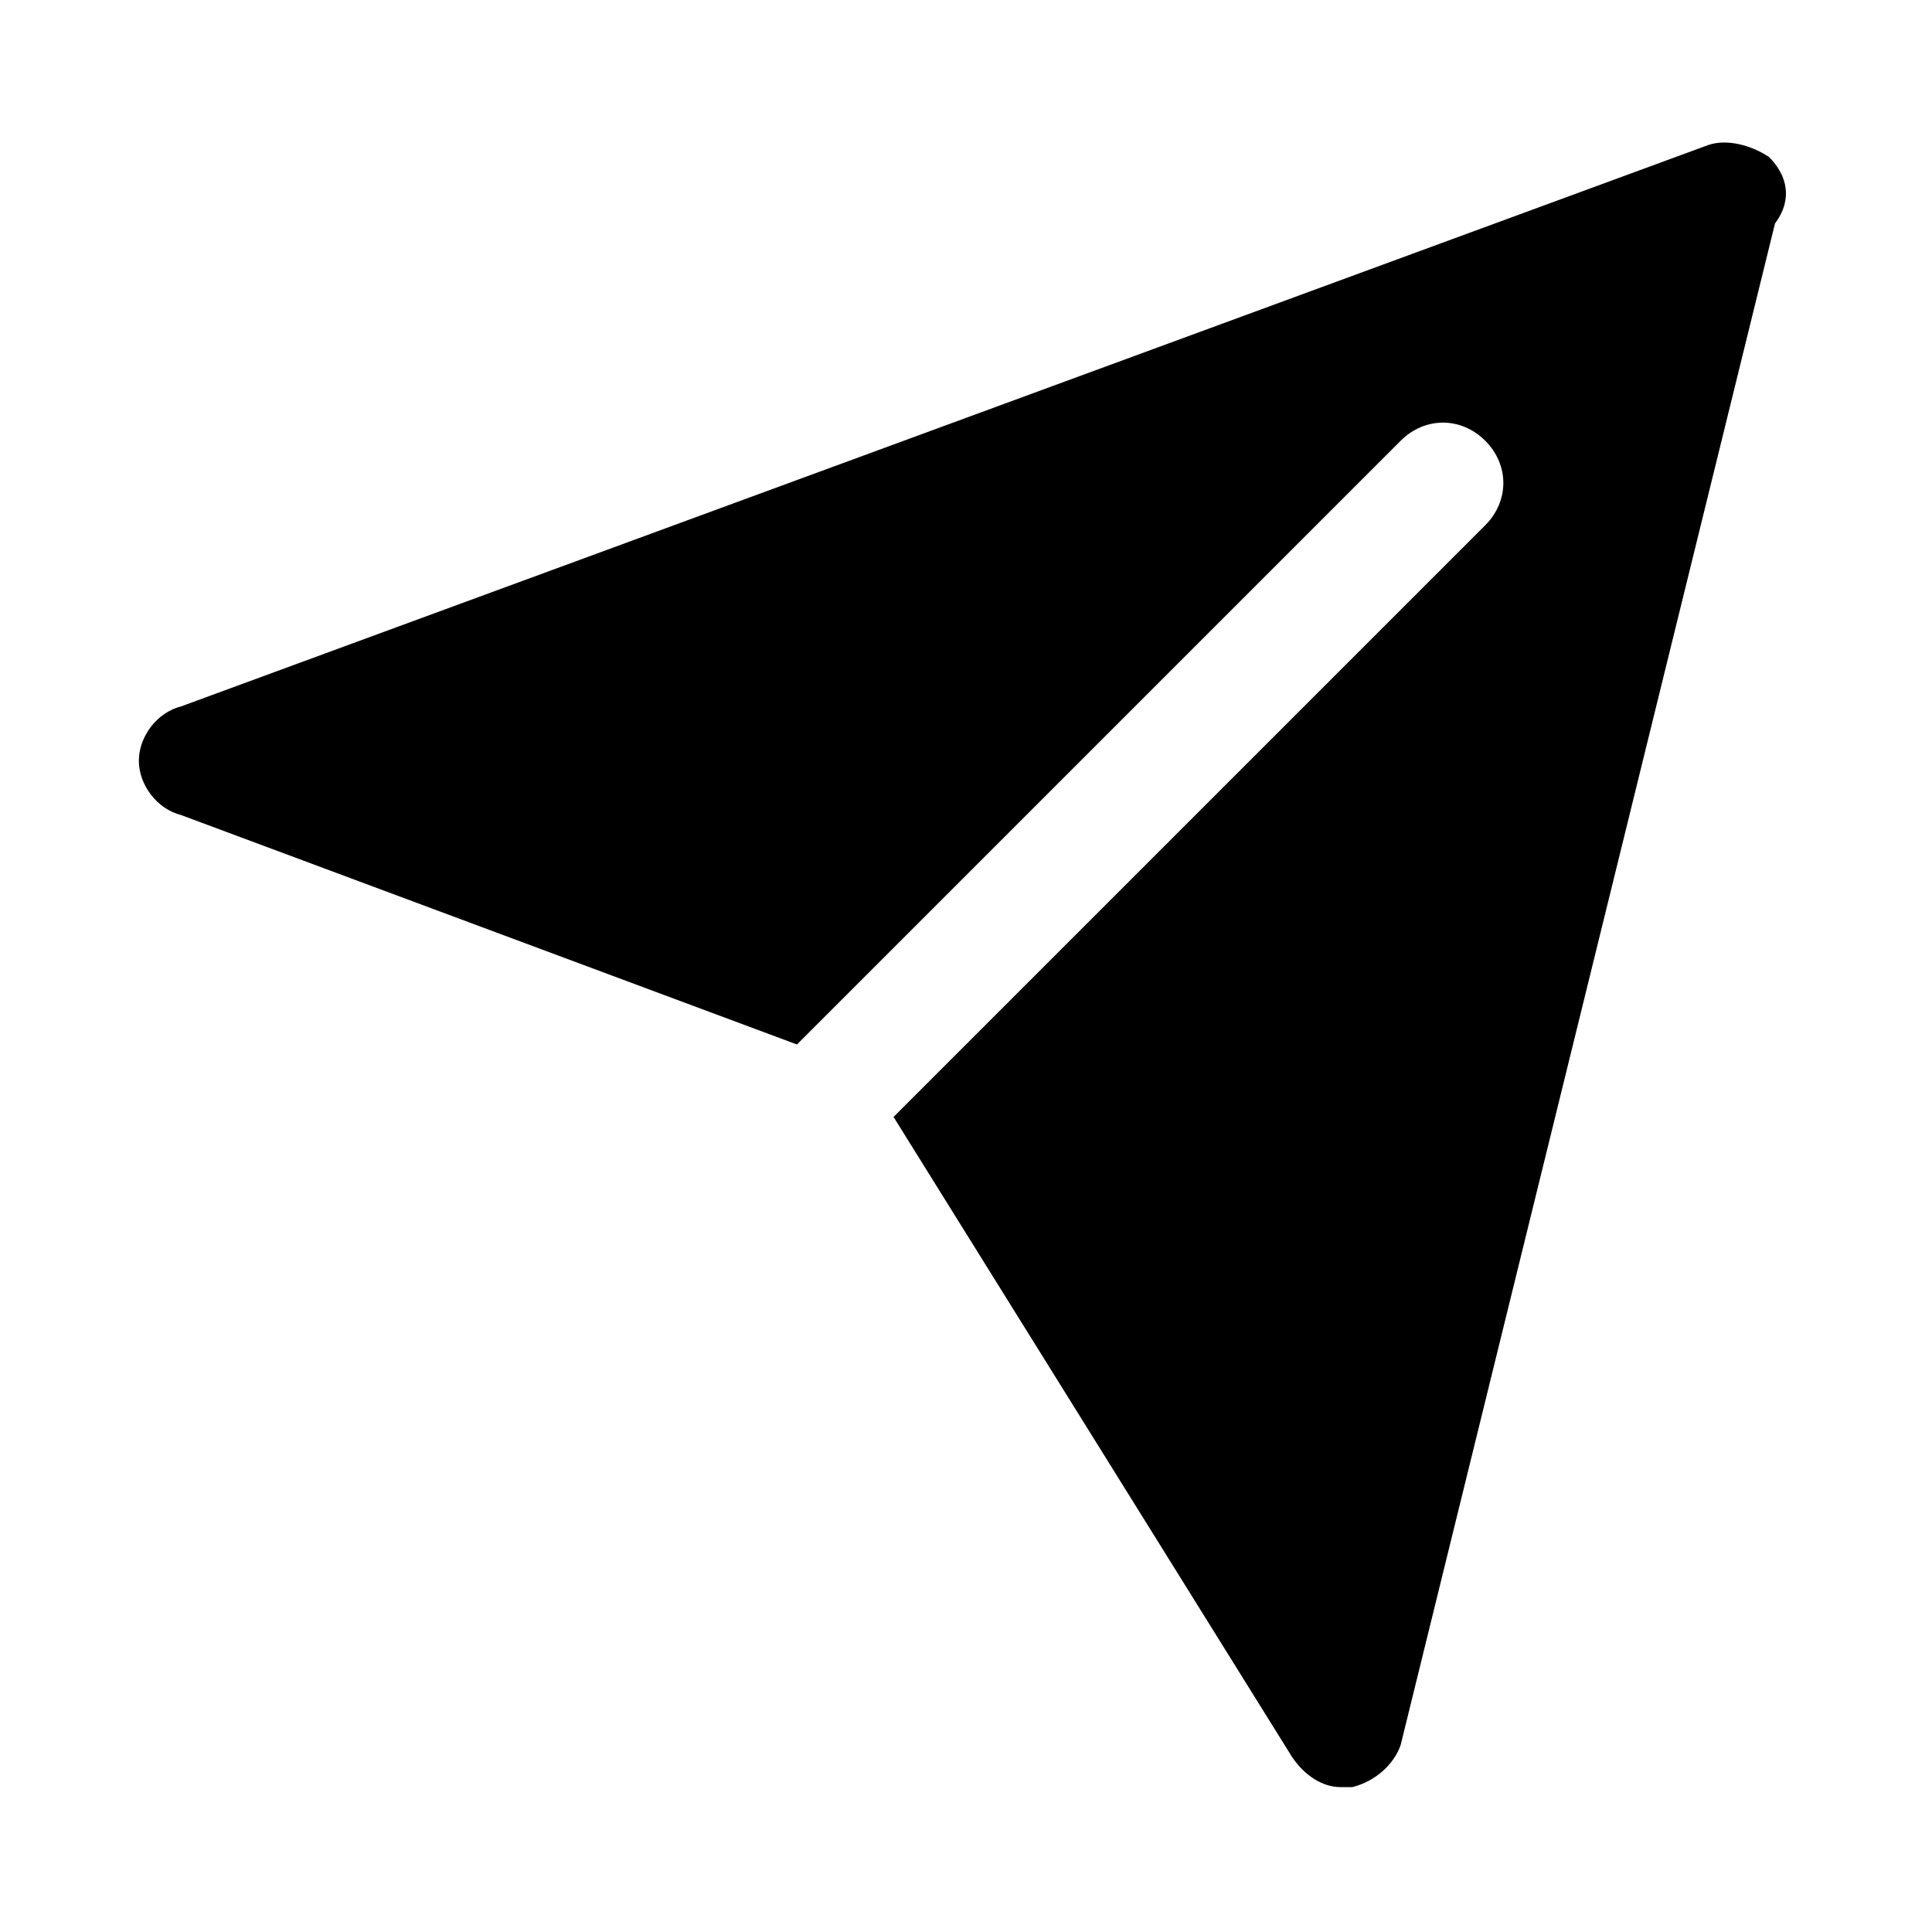
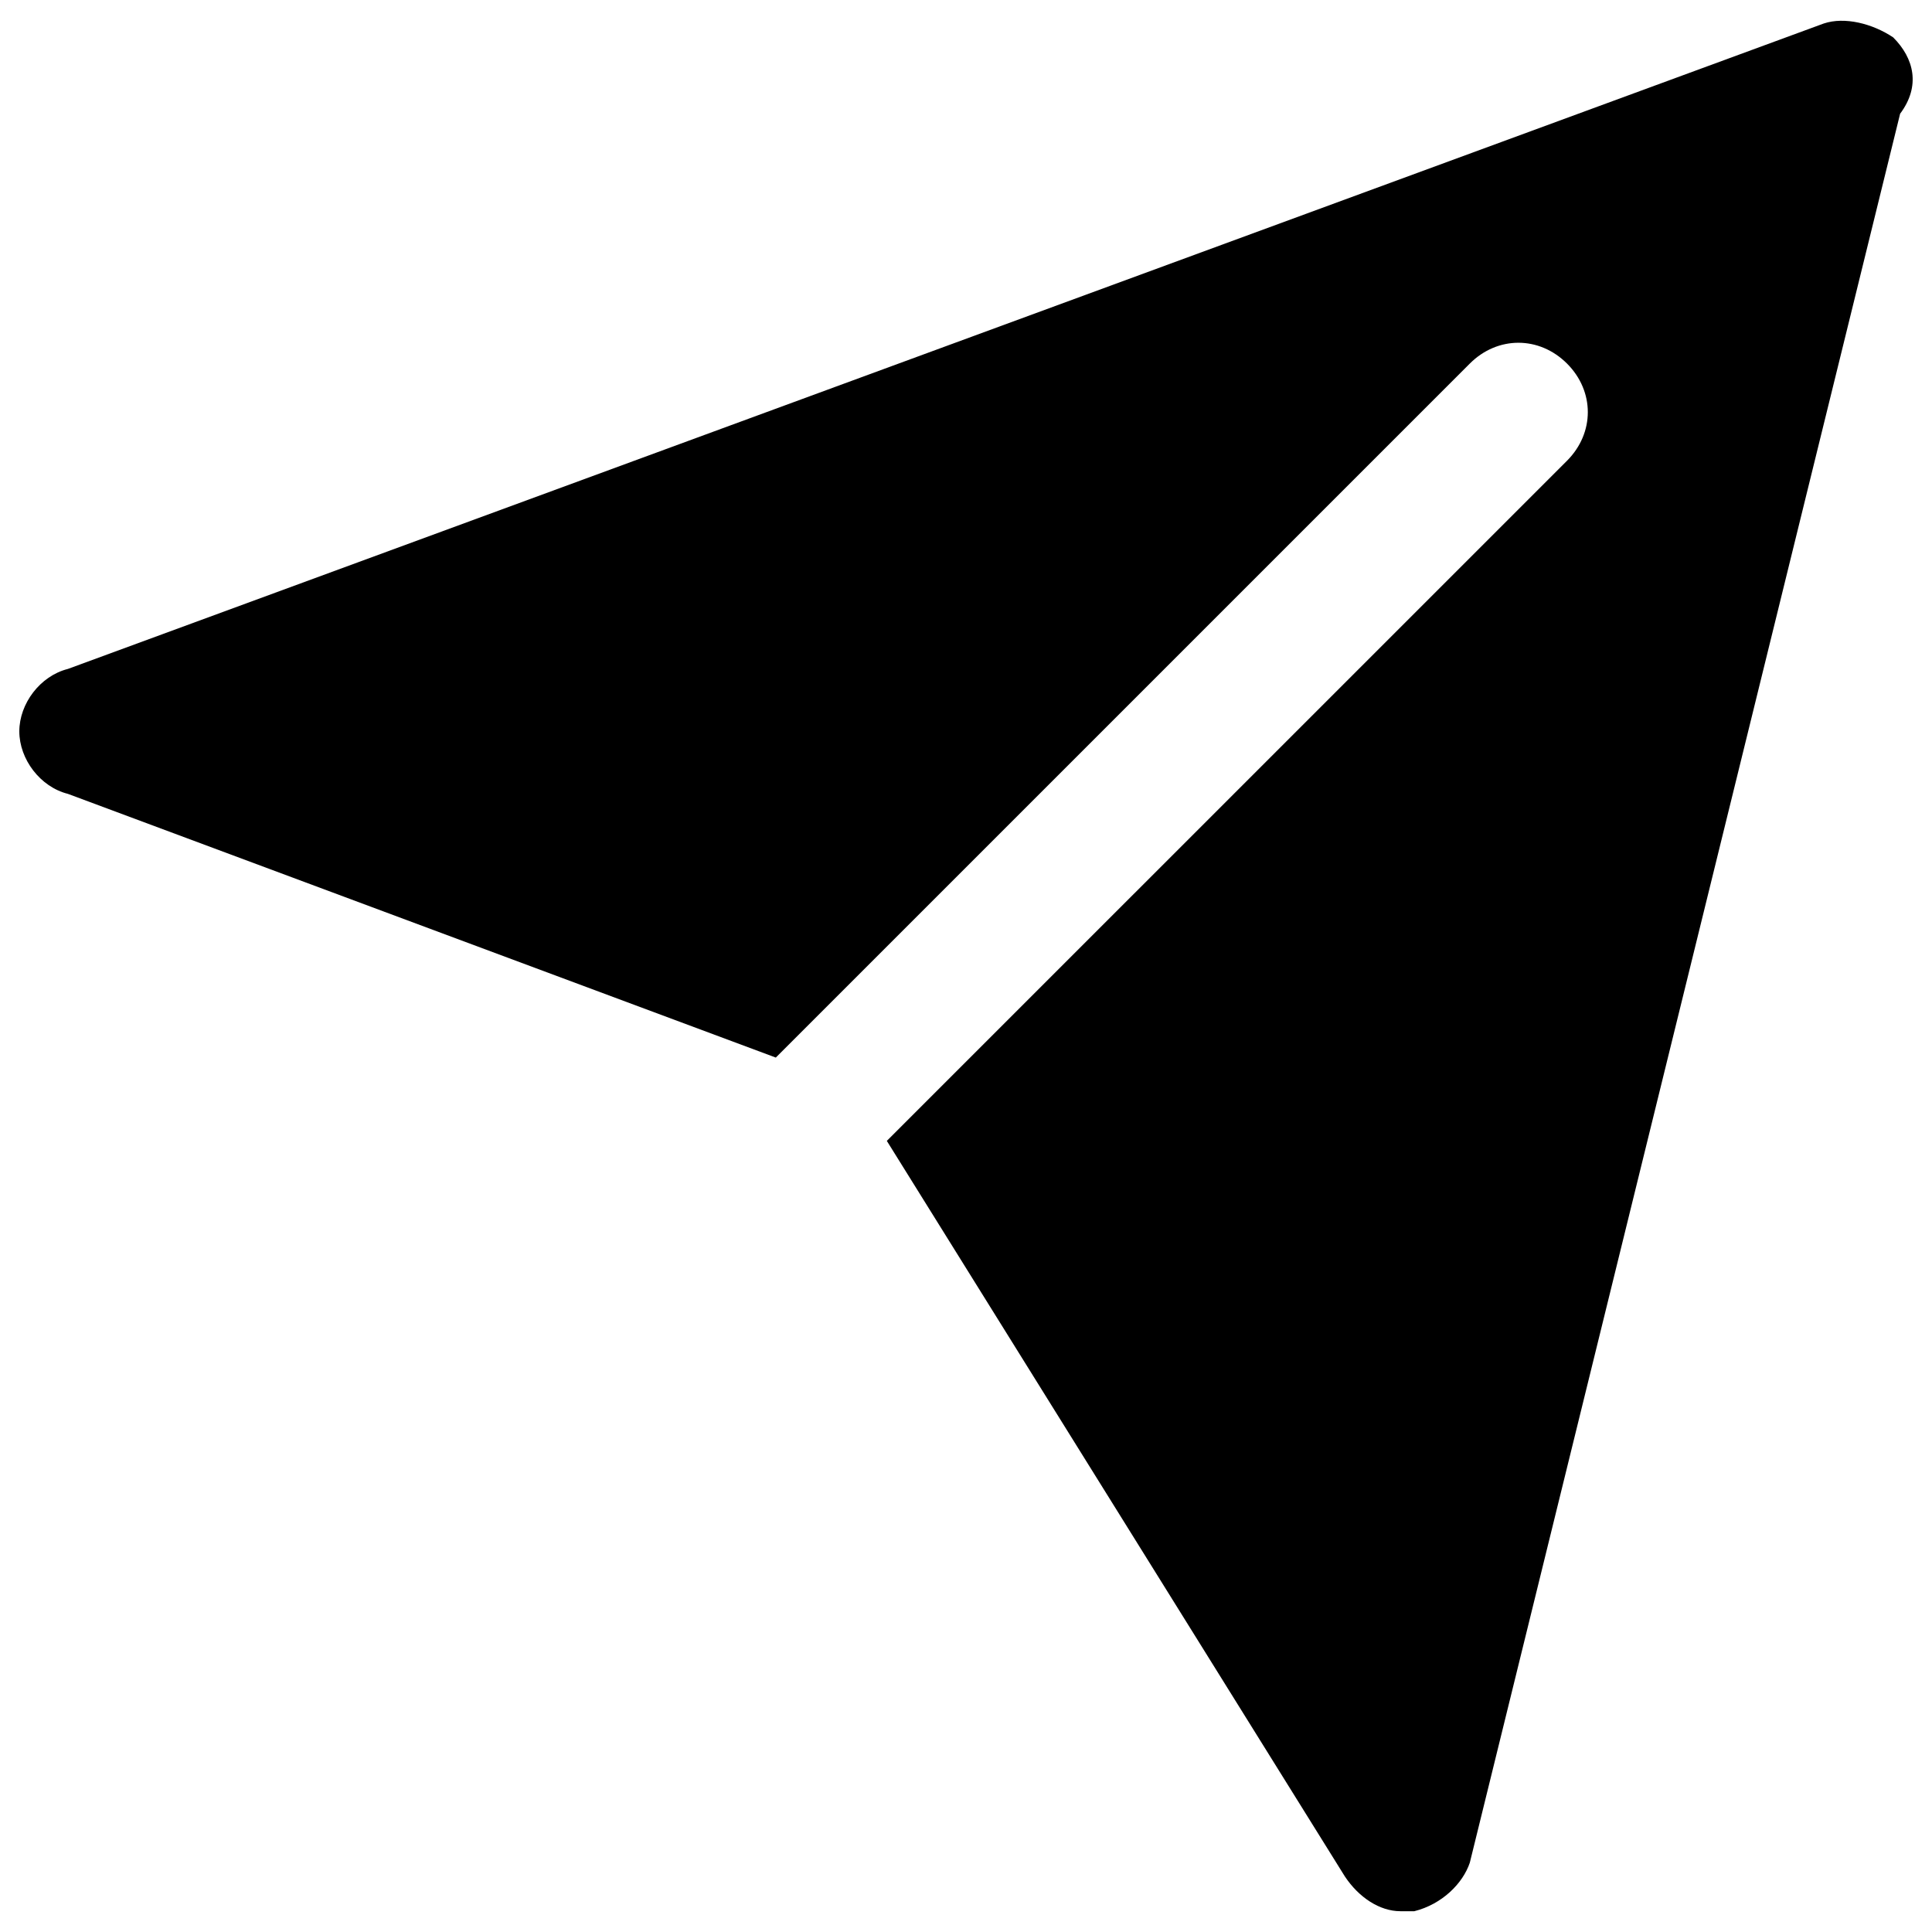
- <svg xmlns="http://www.w3.org/2000/svg" version="1.1" id="Icons" x="0px" y="0px" viewBox="0 0 32 32" style="enable-background:new 0 0 32 32;" xml:space="preserve">
-   <path d="M29.3,2.6c-0.3-0.2-0.7-0.3-1-0.2L3,11.7c-0.4,0.1-0.7,0.5-0.7,0.9c0,0.4,0.3,0.8,0.7,0.9l10.2,3.8l10-10  c0.4-0.4,1-0.4,1.4,0s0.4,1,0,1.4l-9.8,9.8l6.6,10.6c0.2,0.3,0.5,0.5,0.8,0.5c0.1,0,0.1,0,0.2,0c0.4-0.1,0.7-0.4,0.8-0.7l6.2-25.2  C29.7,3.3,29.6,2.9,29.3,2.6z" />
+ <svg xmlns="http://www.w3.org/2000/svg" version="1.1" viewBox="0 0 50 50" fill="currentColor">
+   <path d="M 48.995,0.967 C 48.456,0.608 47.738,0.428 47.199,0.608 L 1.757,17.312 C 1.039,17.492 0.5,18.21 0.5,18.928 c 0,0.718 0.539,1.437 1.257,1.617 L 20.078,27.37 38.039,9.409 c 0.718,-0.718 1.796,-0.718 2.515,0 0.718,0.718 0.718,1.796 0,2.515 L 22.951,29.526 34.806,48.564 c 0.359,0.539 0.898,0.898 1.437,0.898 0.18,0 0.18,0 0.359,0 0.718,-0.18 1.257,-0.718 1.437,-1.257 L 49.175,2.943 C 49.713,2.225 49.534,1.506 48.995,0.967 Z" />
</svg>
